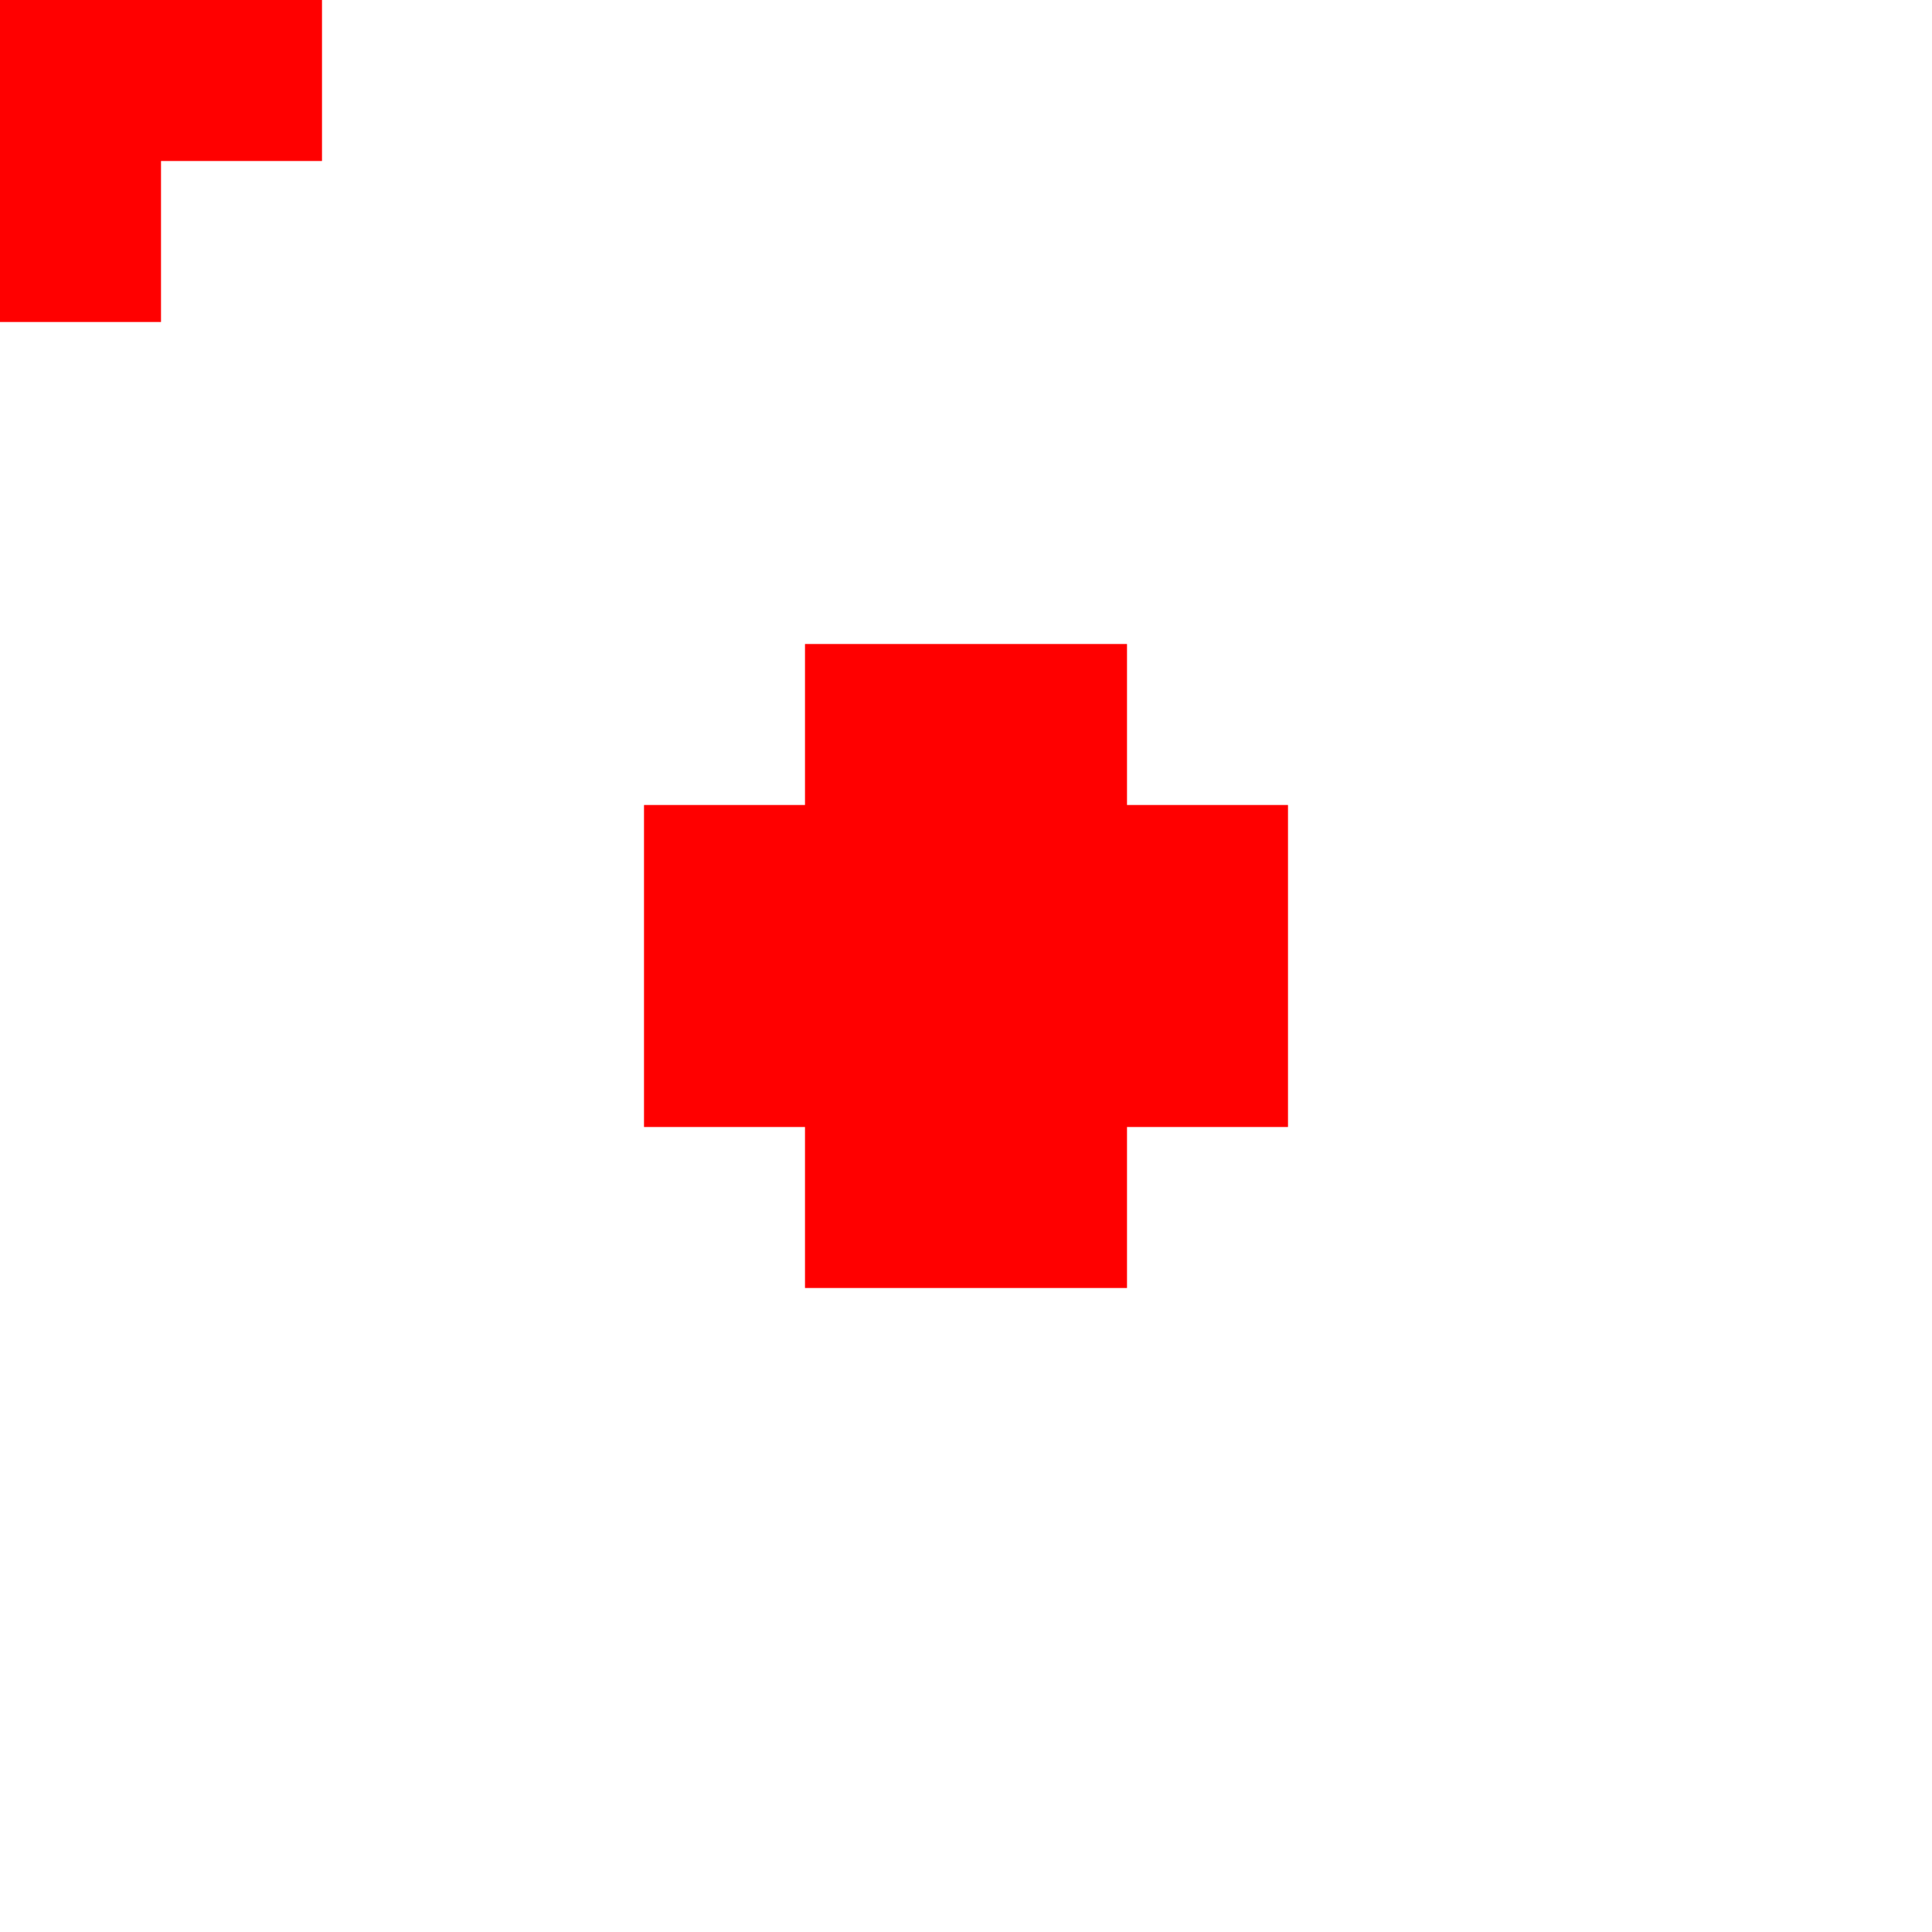
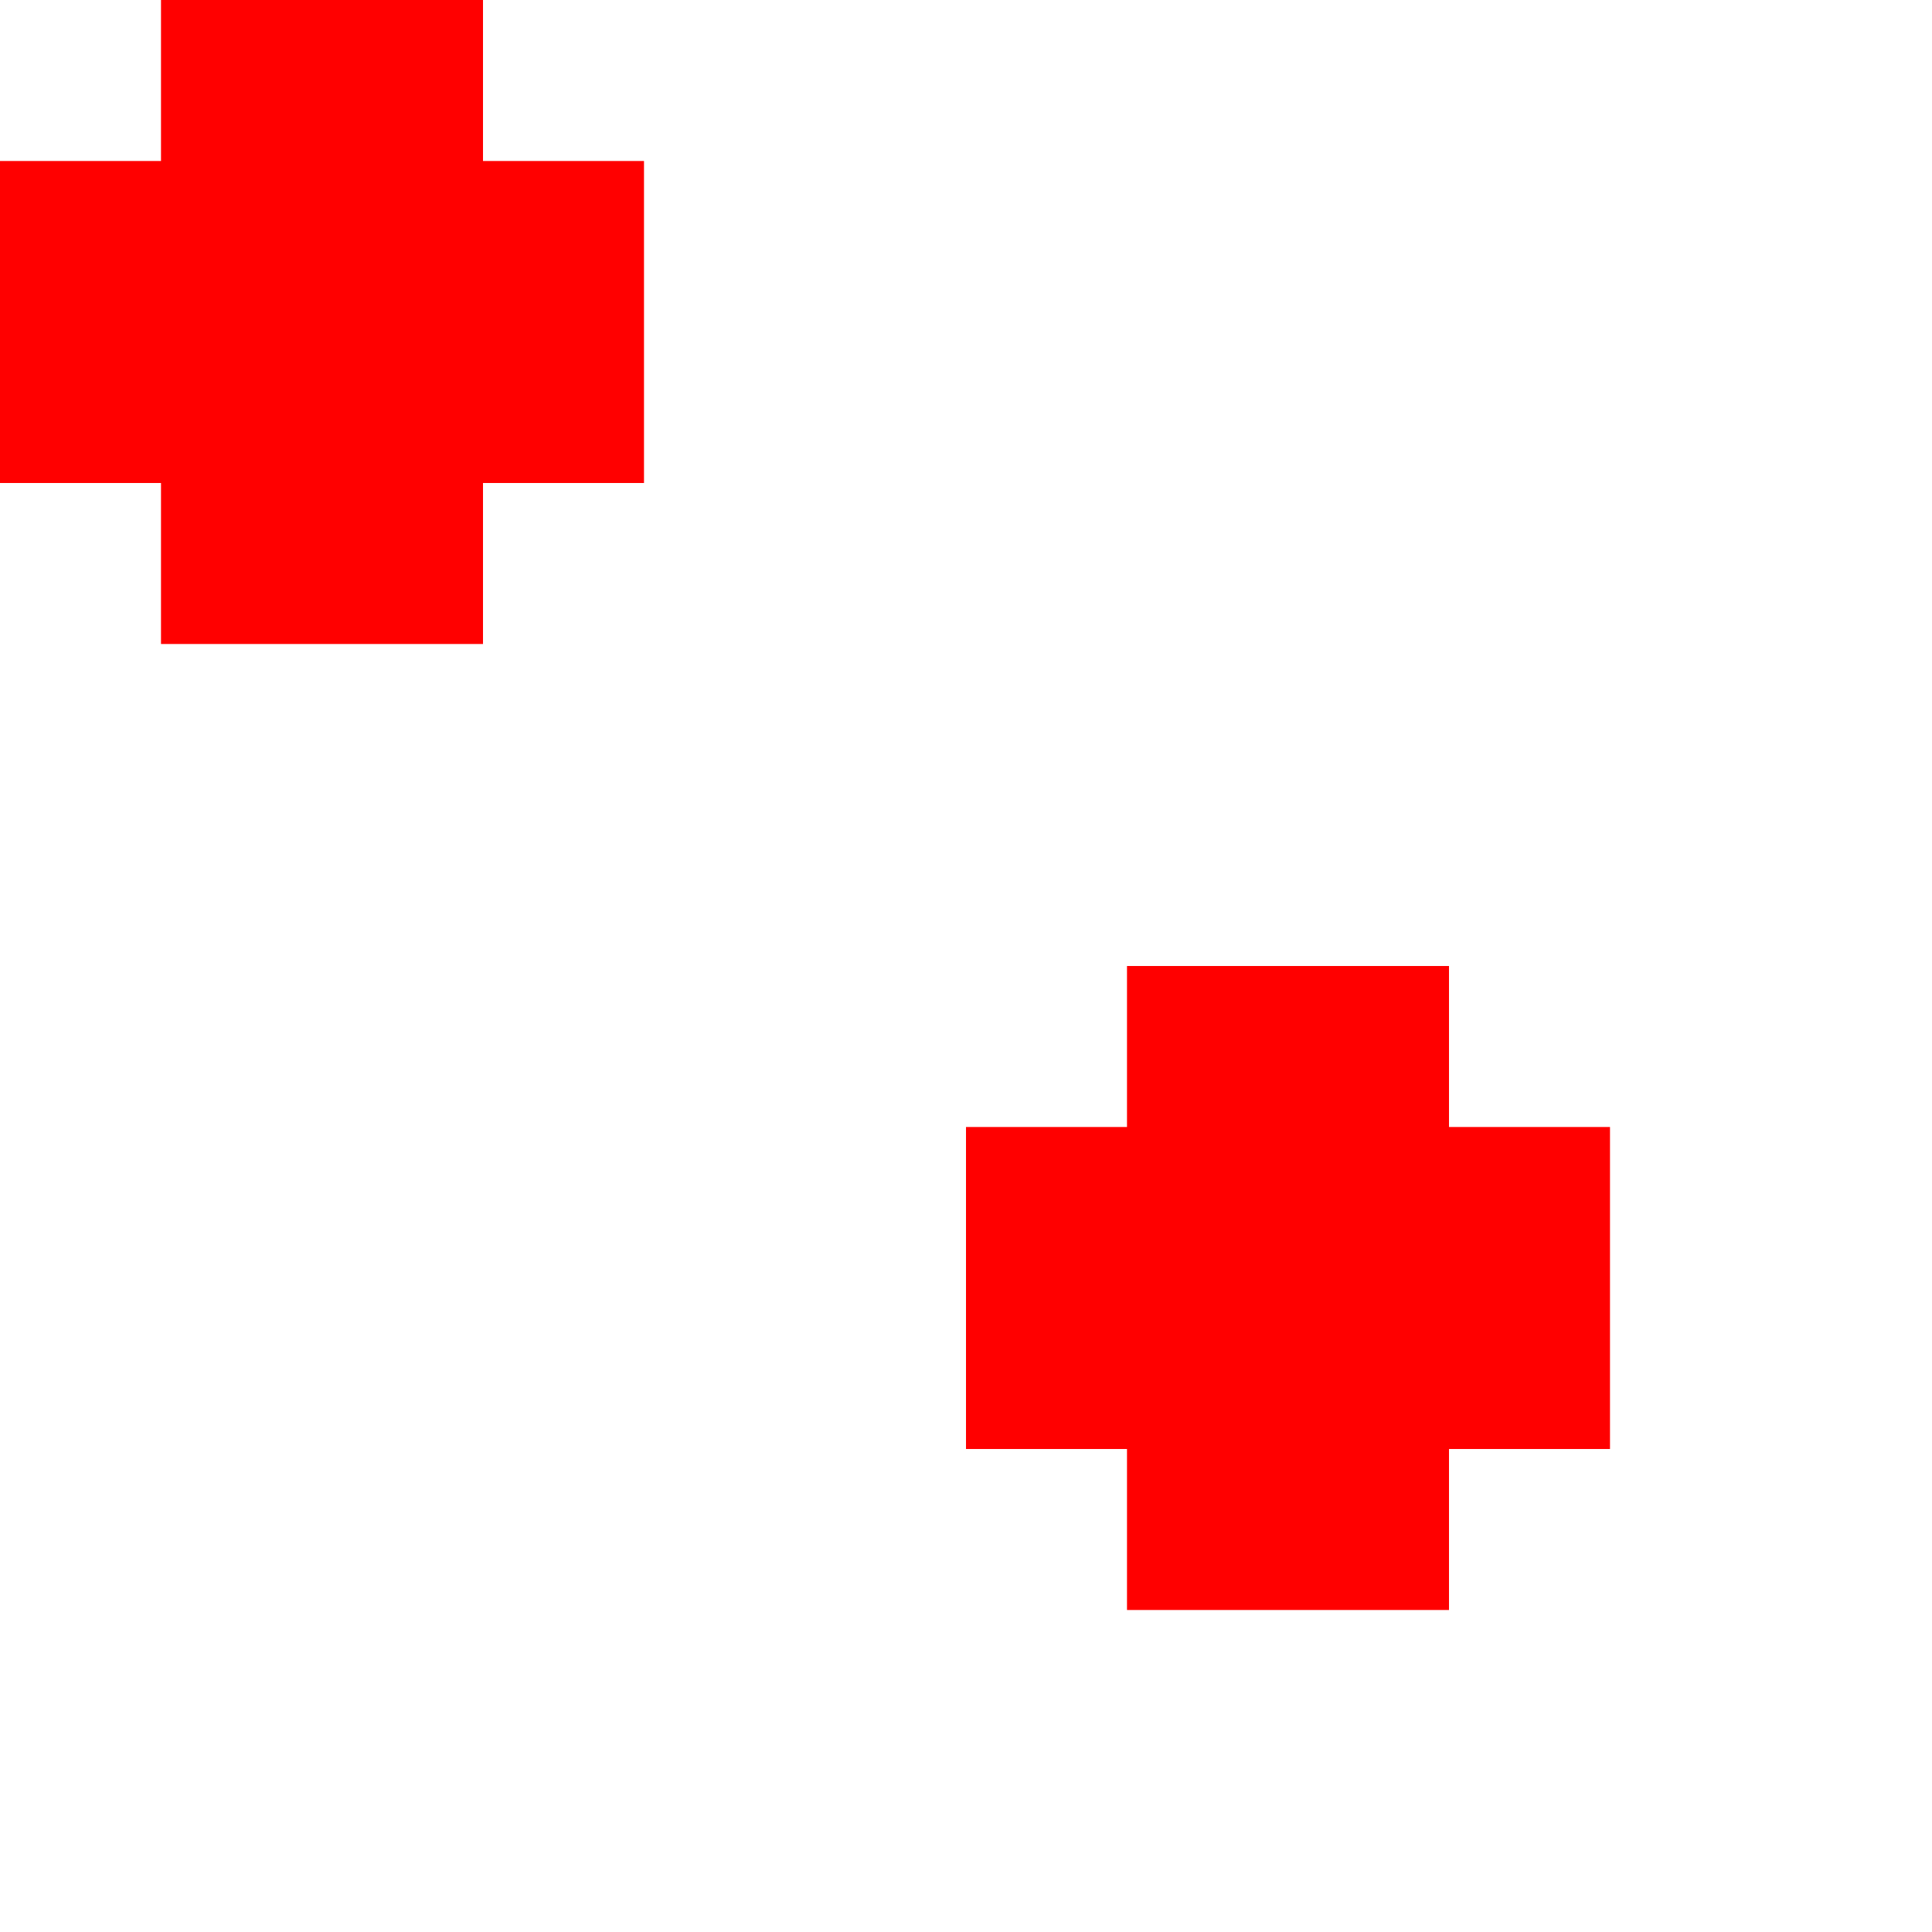
<svg xmlns="http://www.w3.org/2000/svg" width="36px" height="36px" viewBox="0 0 36 36" version="1.1">
  <defs />
  <g id="Page-1" stroke="none" stroke-width="1" fill="none" fill-rule="evenodd">
    <g id="cross-c" fill-rule="nonzero" fill="#FF0000">
-       <g transform="translate(-6, -6.5)" id="Shape">
+       <g transform="translate(0, -0.5)" id="Shape">
        <path d="M12,9.5 L9,9.5 L9,12.5 L3,12.5 L3,9.5 L0,9.5 L0,3.5 L3,3.5 L3,0.5 L9,0.5 L9,3.5 L12,3.5 L12,9.5 Z M30,27.5 L27,27.5 L27,30.5 L21,30.5 L21,27.5 L18,27.5 L18,21.5 L21,21.5 L21,18.5 L27,18.5 L27,21.5 L30,21.5 L30,27.5 Z" />
      </g>
    </g>
  </g>
</svg>
